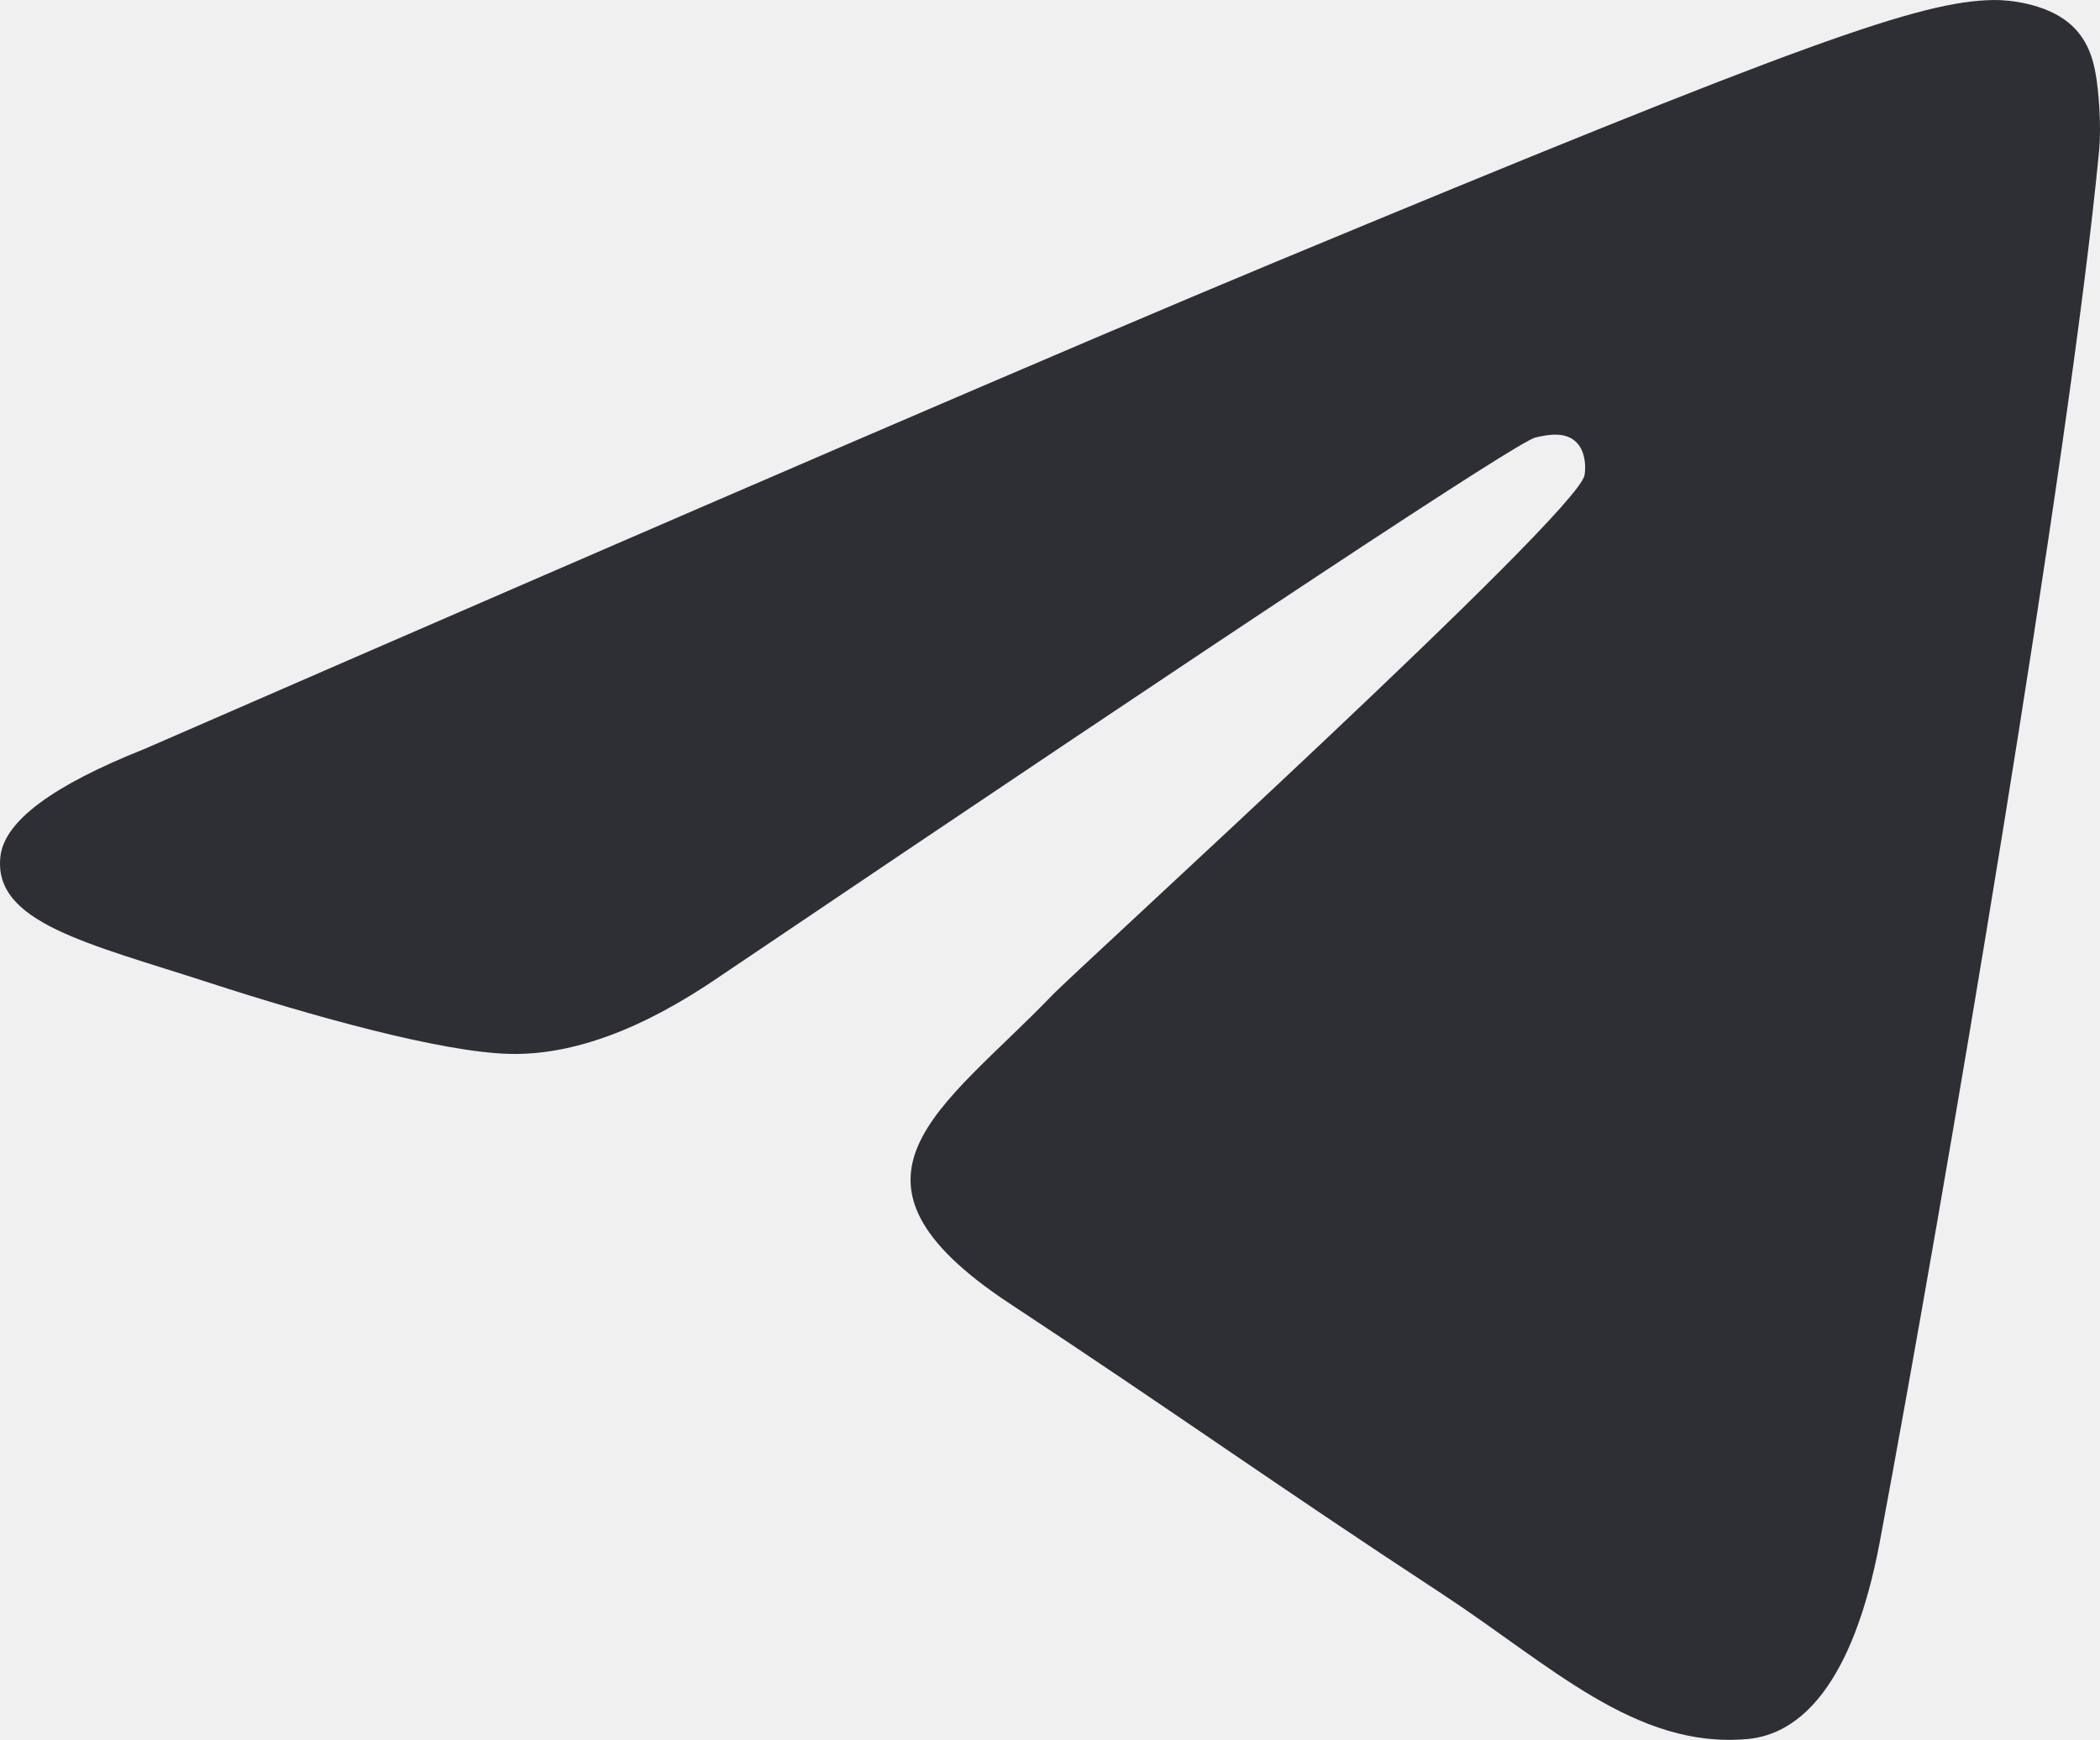
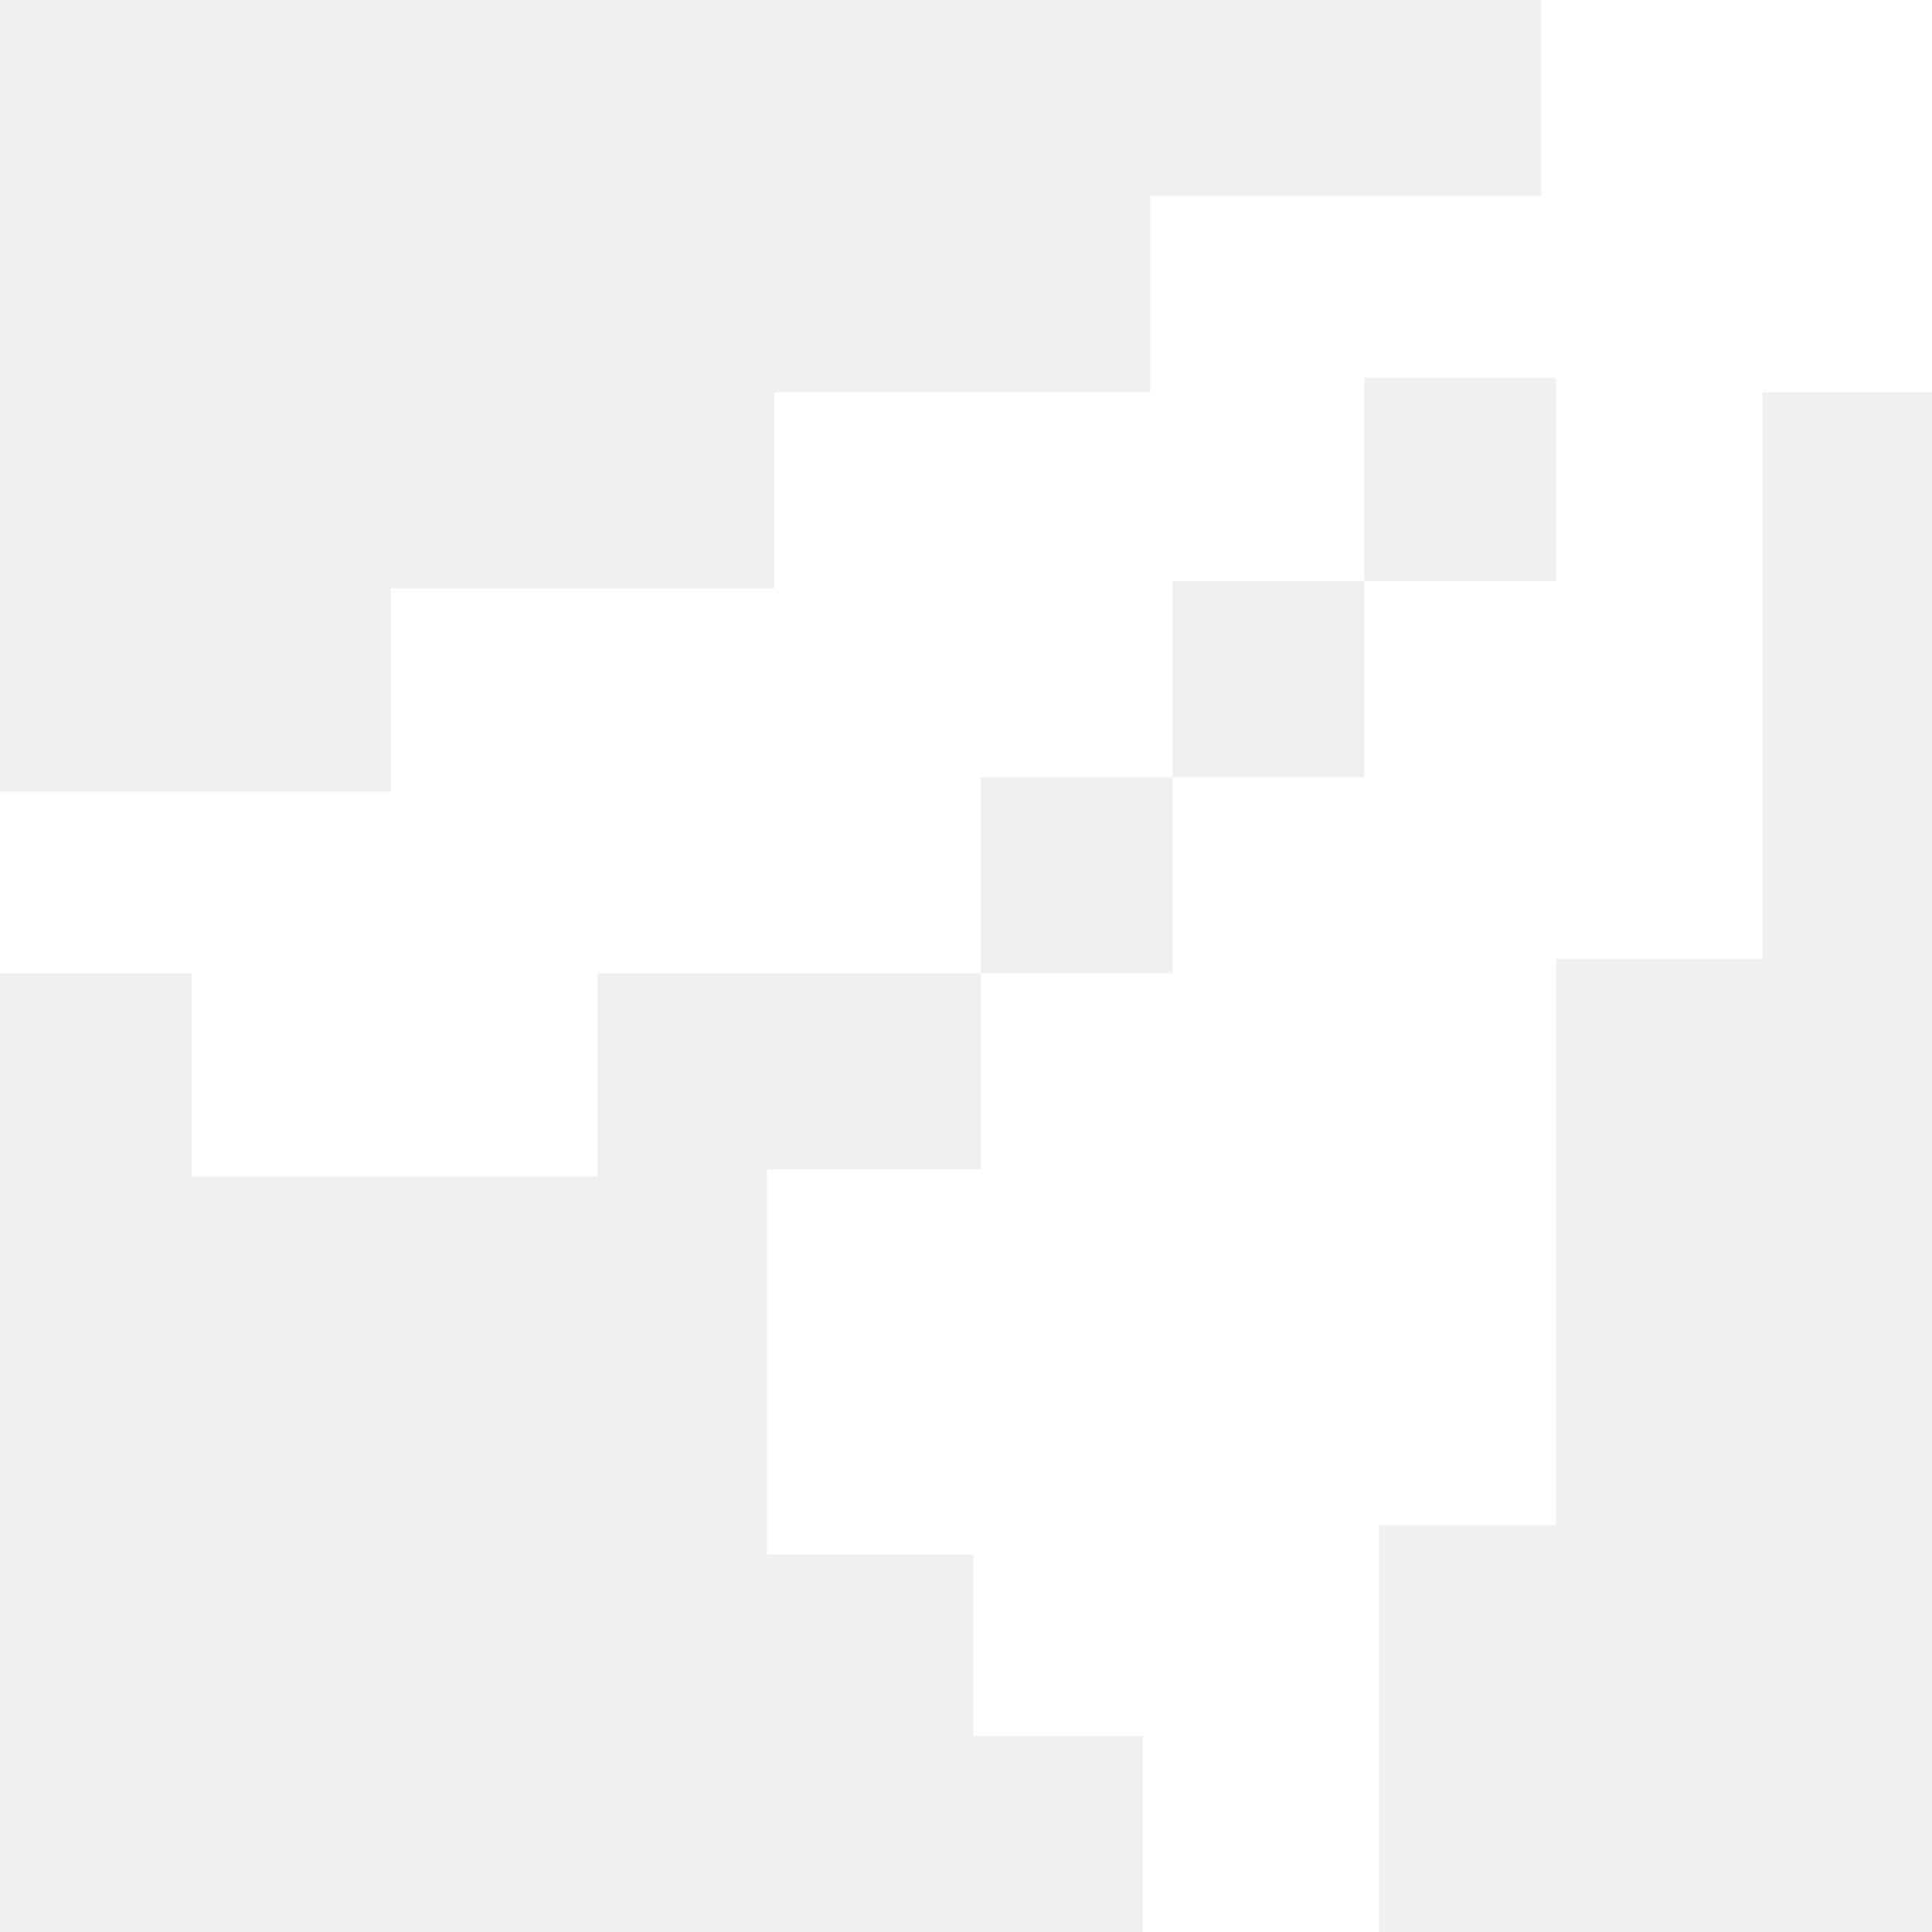
- <svg xmlns="http://www.w3.org/2000/svg" width="543" height="450" viewBox="0 0 543 450" fill="none">
-   <path fill-rule="evenodd" clip-rule="evenodd" d="M37.328 193.722C183.089 130.217 280.285 88.35 328.917 68.122C467.773 10.367 496.625 0.335 515.431 0.004C519.568 -0.069 528.816 0.956 534.806 5.817C539.865 9.921 541.257 15.466 541.923 19.357C542.589 23.249 543.418 32.114 542.759 39.041C535.234 118.102 502.675 309.965 486.111 398.515C479.102 435.984 465.301 448.548 451.941 449.777C422.905 452.449 400.856 430.588 372.733 412.153C328.727 383.306 303.866 365.349 261.15 337.2C211.784 304.669 243.786 286.789 271.919 257.569C279.282 249.921 407.215 133.556 409.691 123C410.001 121.68 410.288 116.759 407.365 114.16C404.441 111.562 400.126 112.45 397.012 113.157C392.599 114.159 322.298 160.625 186.11 252.556C166.155 266.259 148.081 272.935 131.887 272.585C114.034 272.199 79.693 262.491 54.164 254.192C22.851 244.014 -2.036 238.632 0.132 221.346C1.26 212.343 13.659 203.135 37.328 193.722Z" fill="#2E2F35" />
+ <svg xmlns="http://www.w3.org/2000/svg" width="22" height="22" viewBox="0 0 22 22" fill="none">
+   <path fill-rule="evenodd" clip-rule="evenodd" d="M4.45 9.015H0V11.083H2.183V13.399H6.802V11.083H11.168V13.316H8.733V17.699H11.084V19.767H13.015V22H15.702V17.368H17.718V10.917H20.069V4.466H22V0H17.55V2.233H13.099V4.466H8.817V6.699H4.45V9.015ZM13.351 8.85V11.083H11.168V8.85H13.351ZM15.534 6.617H13.351V8.85H15.534V6.617ZM15.534 6.617H17.718V4.301H15.534V6.617Z" fill="white" />
</svg>
